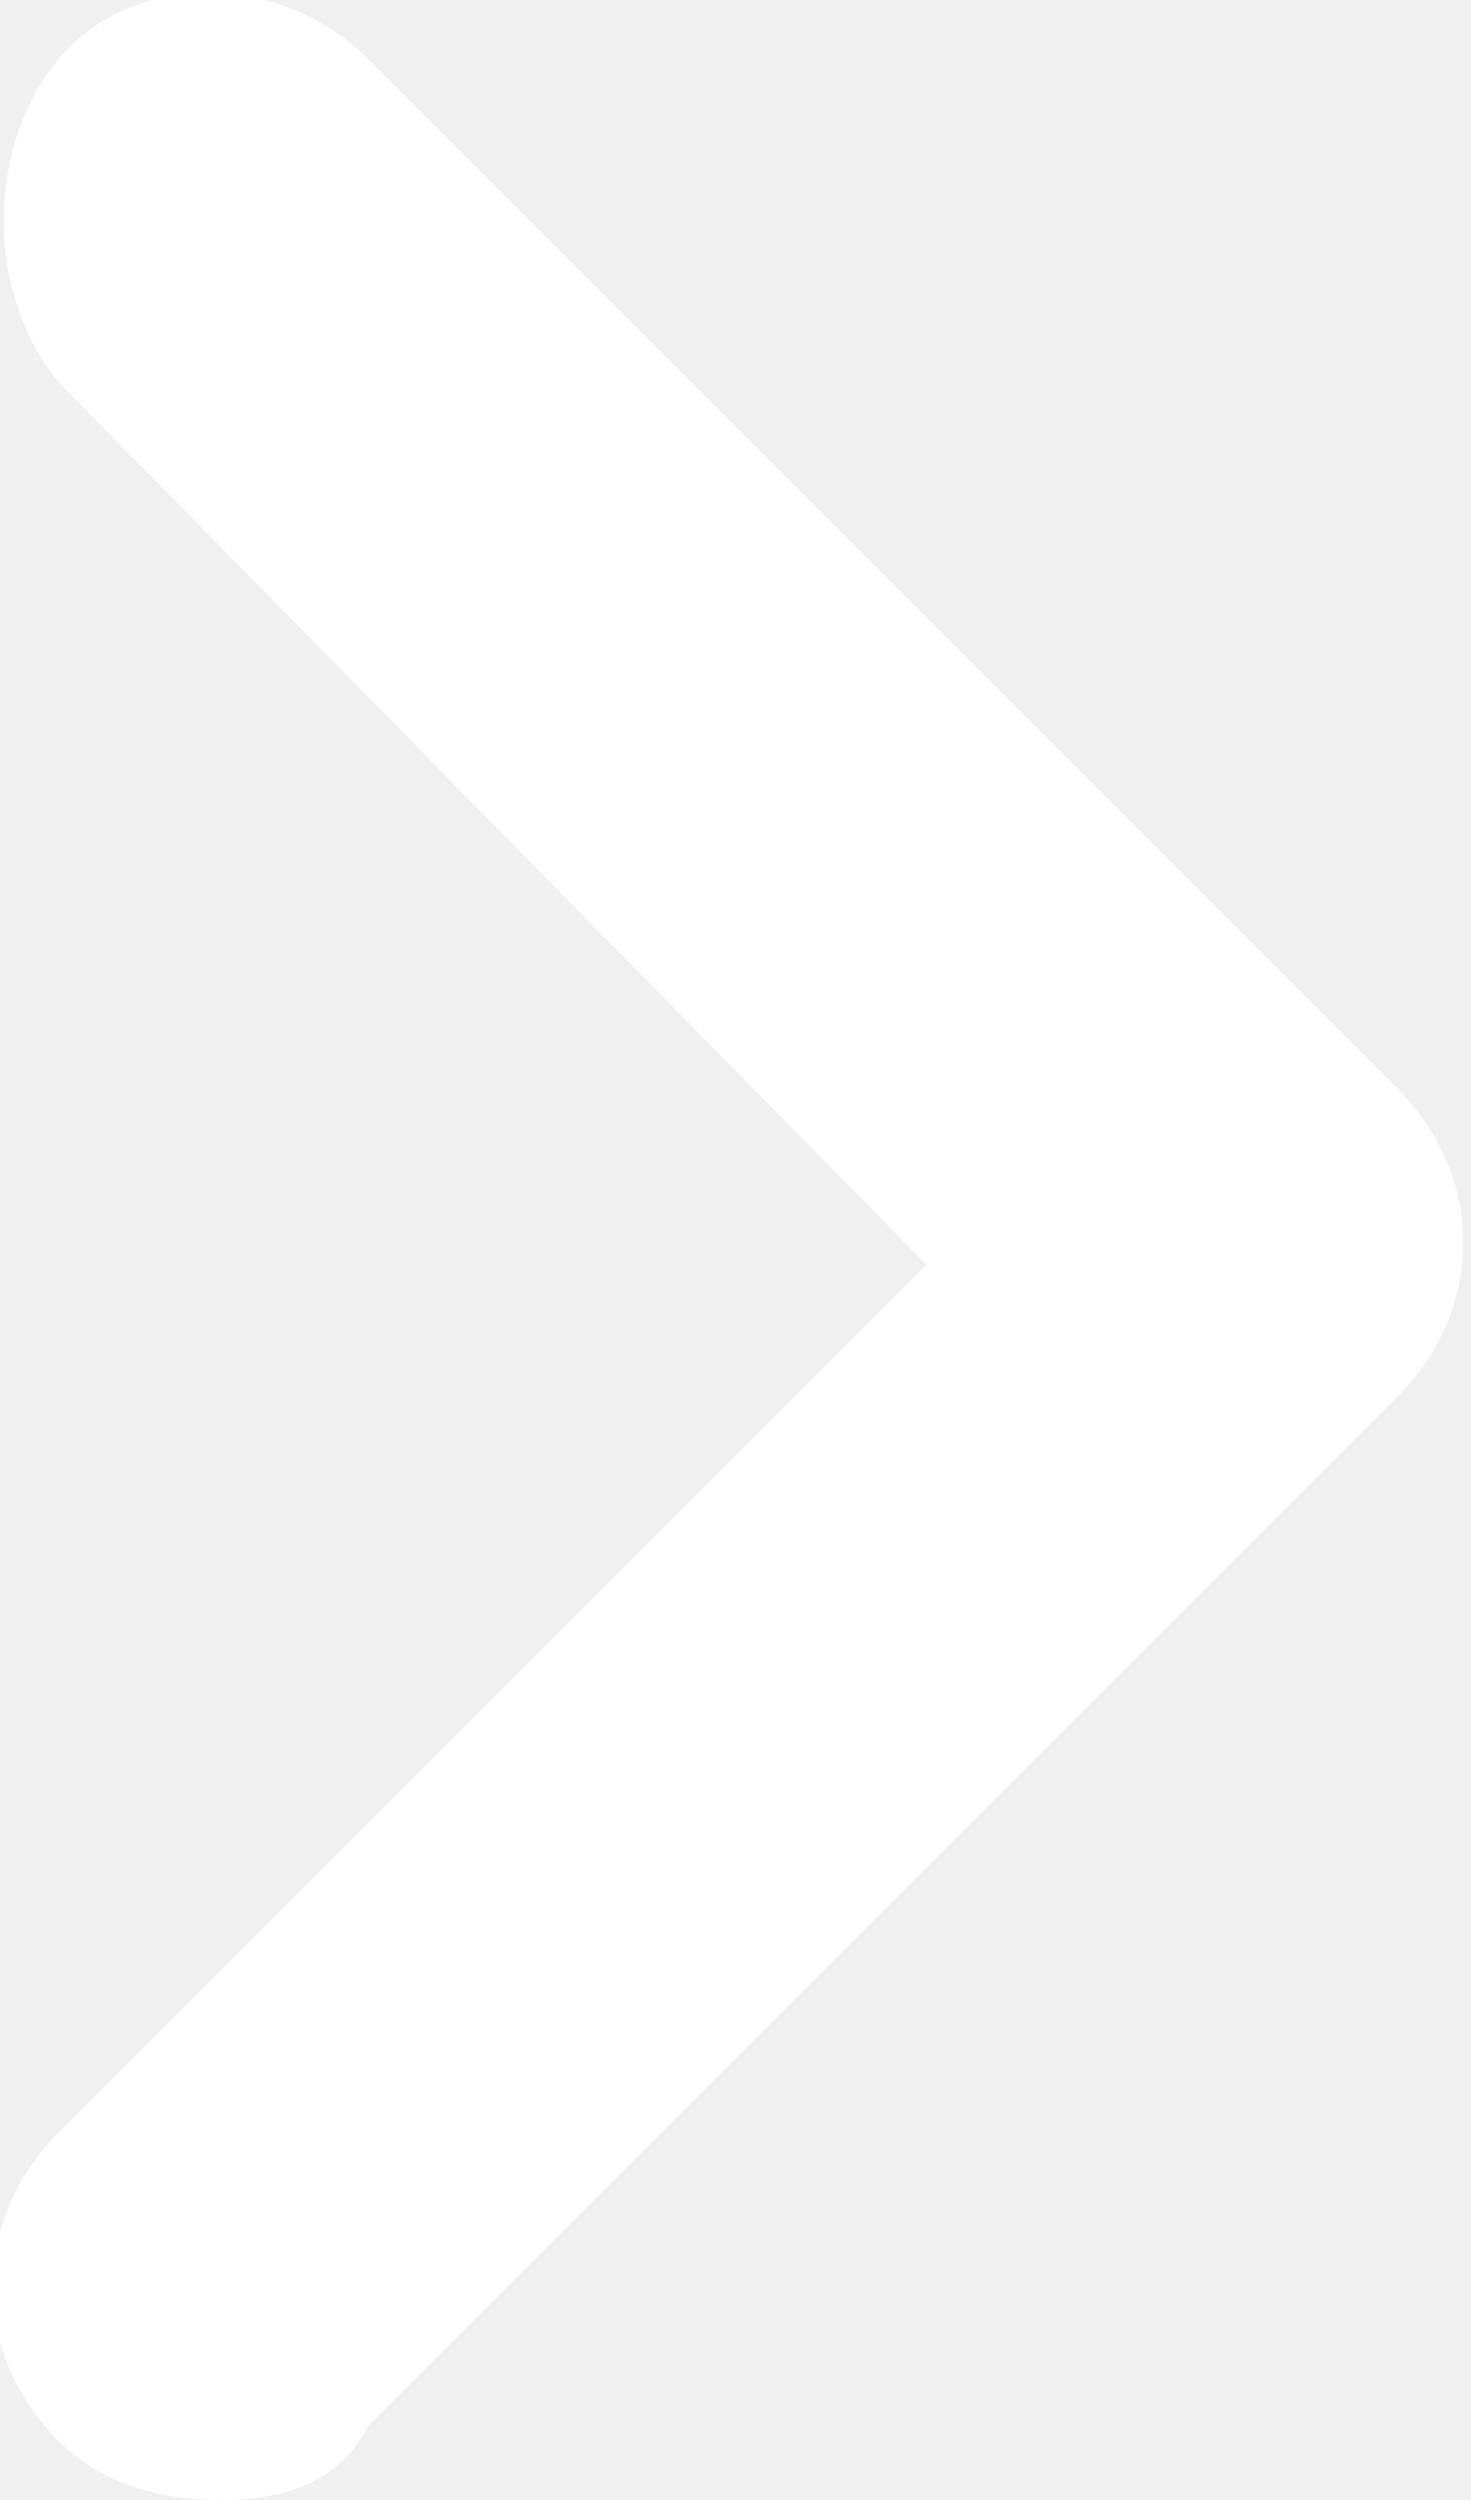
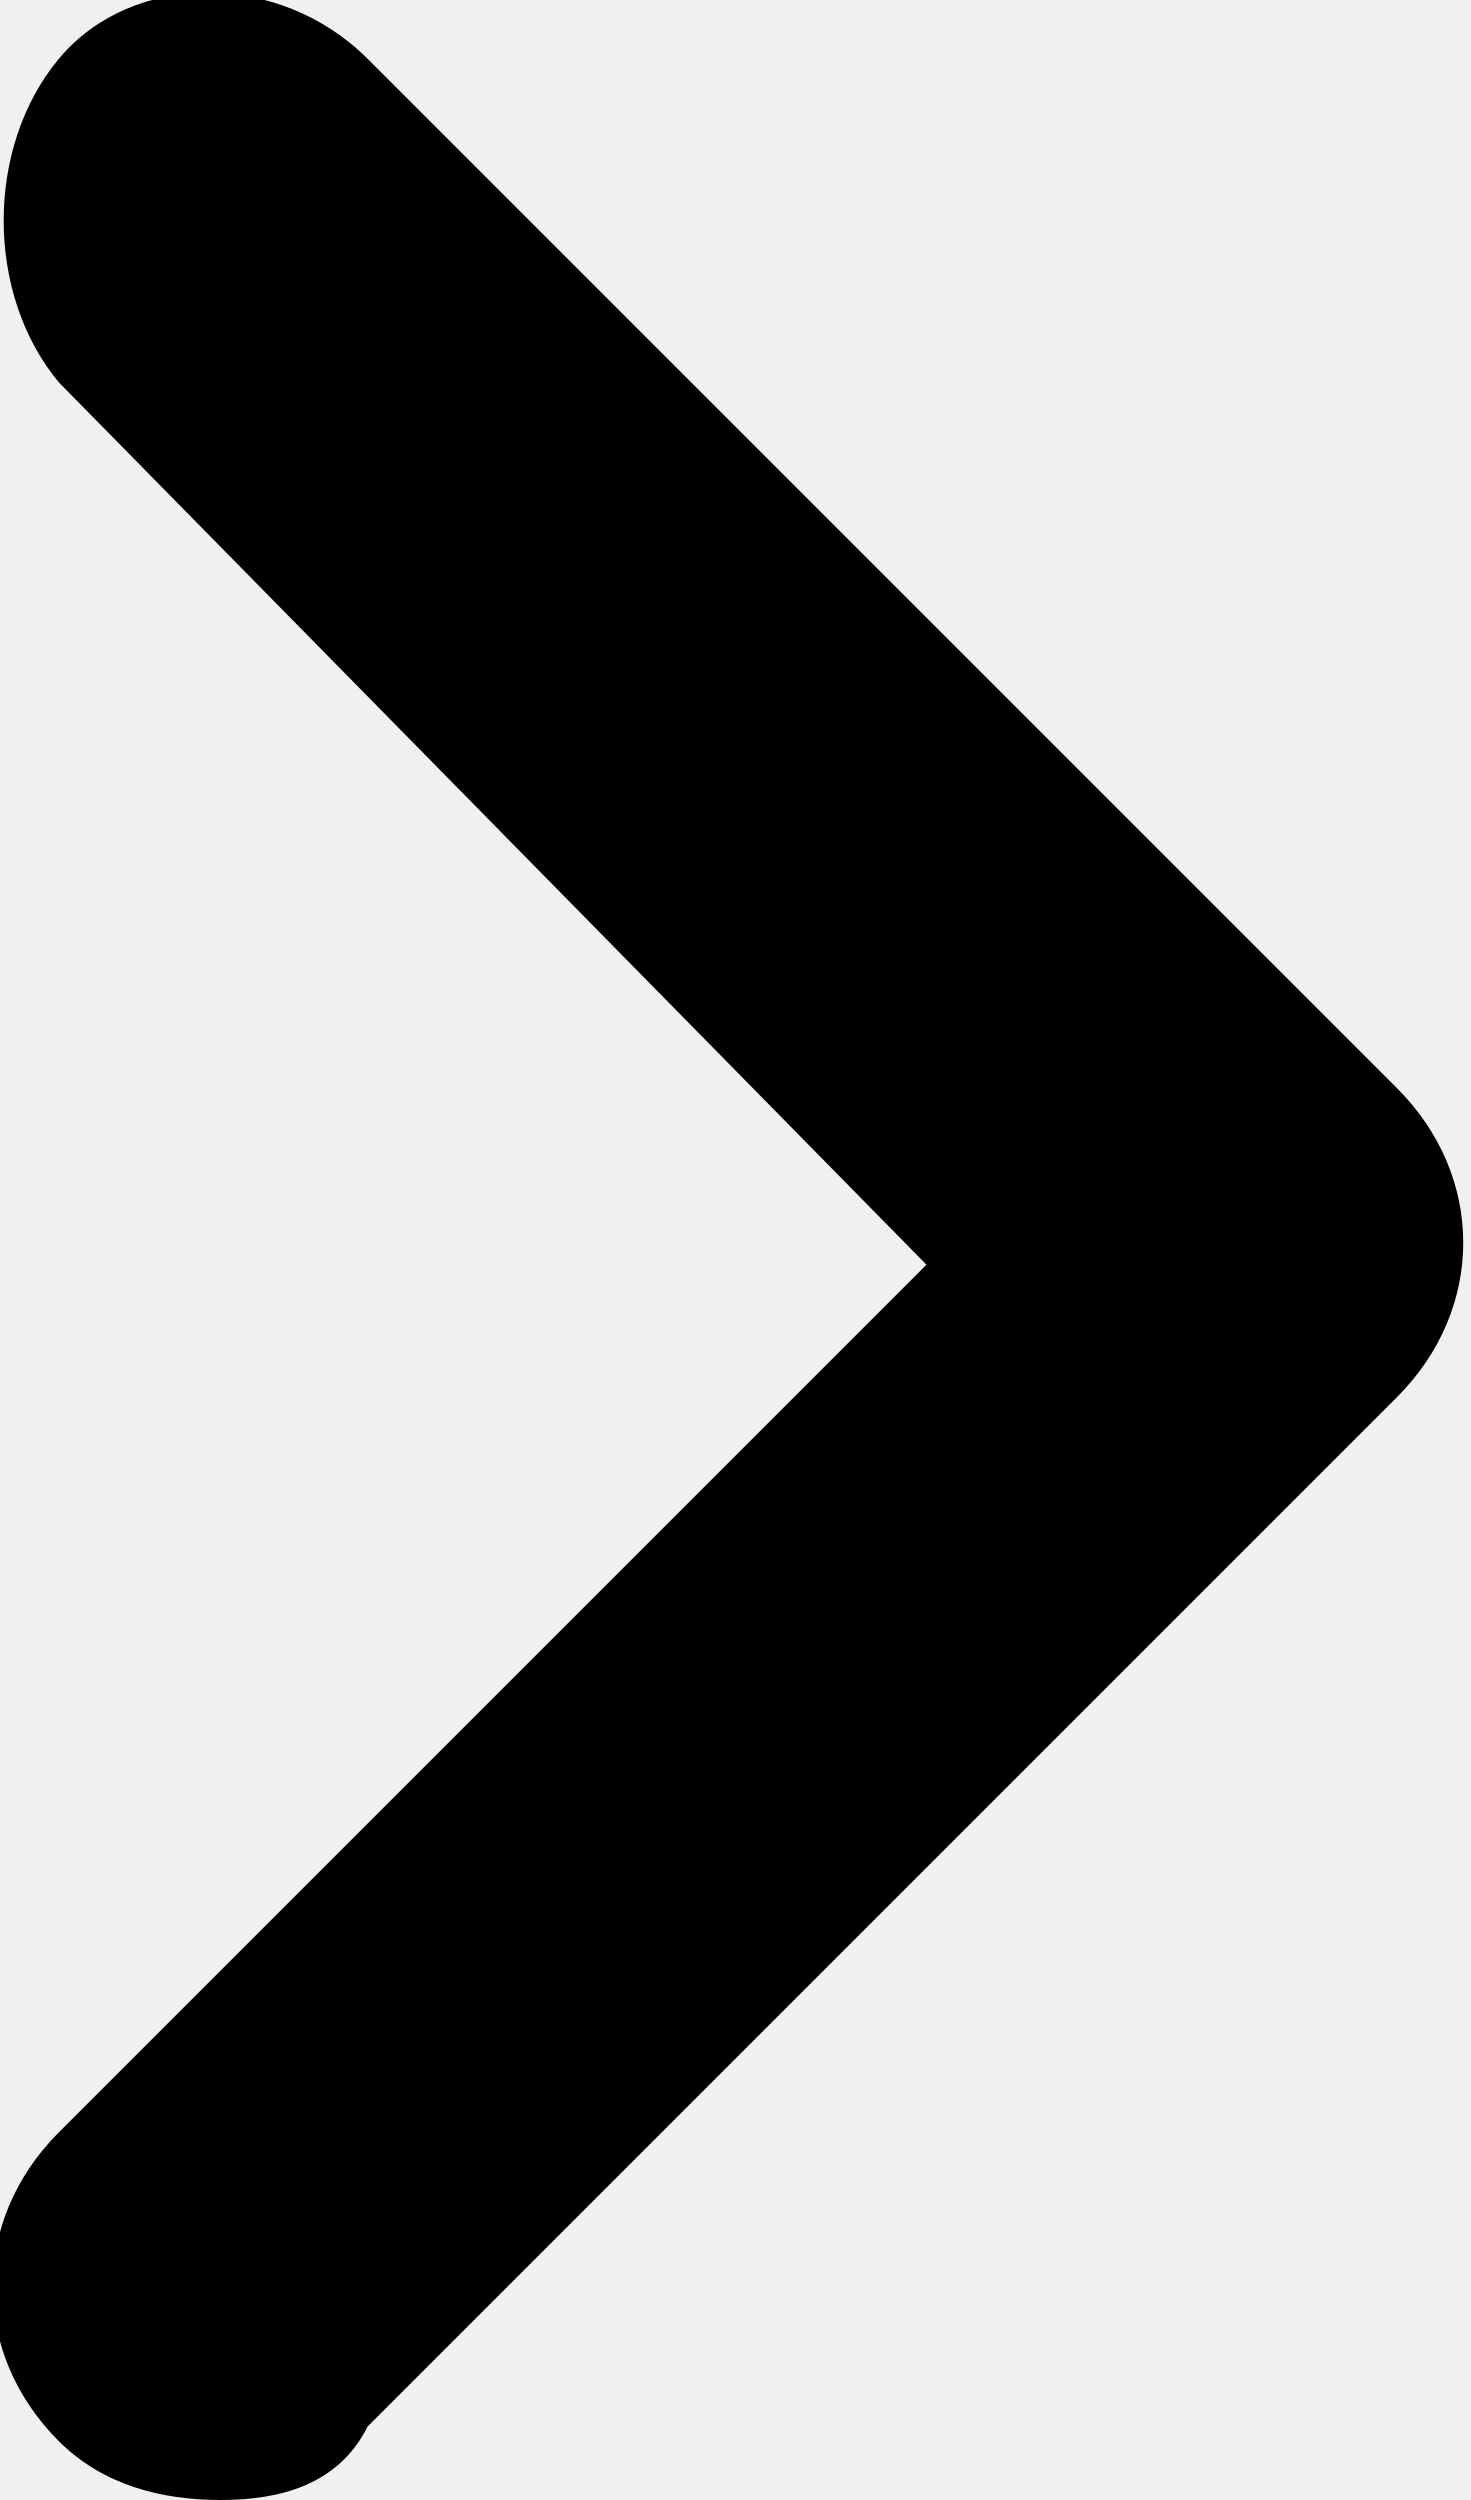
- <svg xmlns="http://www.w3.org/2000/svg" id="Layer_1" viewBox="0 0 10 17">
-   <style>.st0{fill:#FFFFFF;}</style>
-   <path class="st0" d="M1.5 17c-.4 0-.8-.1-1.1-.4-.6-.6-.6-1.5 0-2.1l5.9-5.9-5.9-6C-.1 2-.1 1 .4.4s1.5-.6 2.1 0l7 7c.6.6.6 1.5 0 2.1l-7 7c-.2.4-.6.5-1 .5z" />
+ <svg xmlns="http://www.w3.org/2000/svg" viewBox="0 0 10 17">
+   <path d="M1.5 17c-.4 0-.8-.1-1.1-.4-.6-.6-.6-1.5 0-2.1l5.9-5.9-5.9-6C-.1 2-.1 1 .4.4s1.5-.6 2.1 0l7 7c.6.6.6 1.5 0 2.1l-7 7c-.2.4-.6.5-1 .5z" />
</svg>
